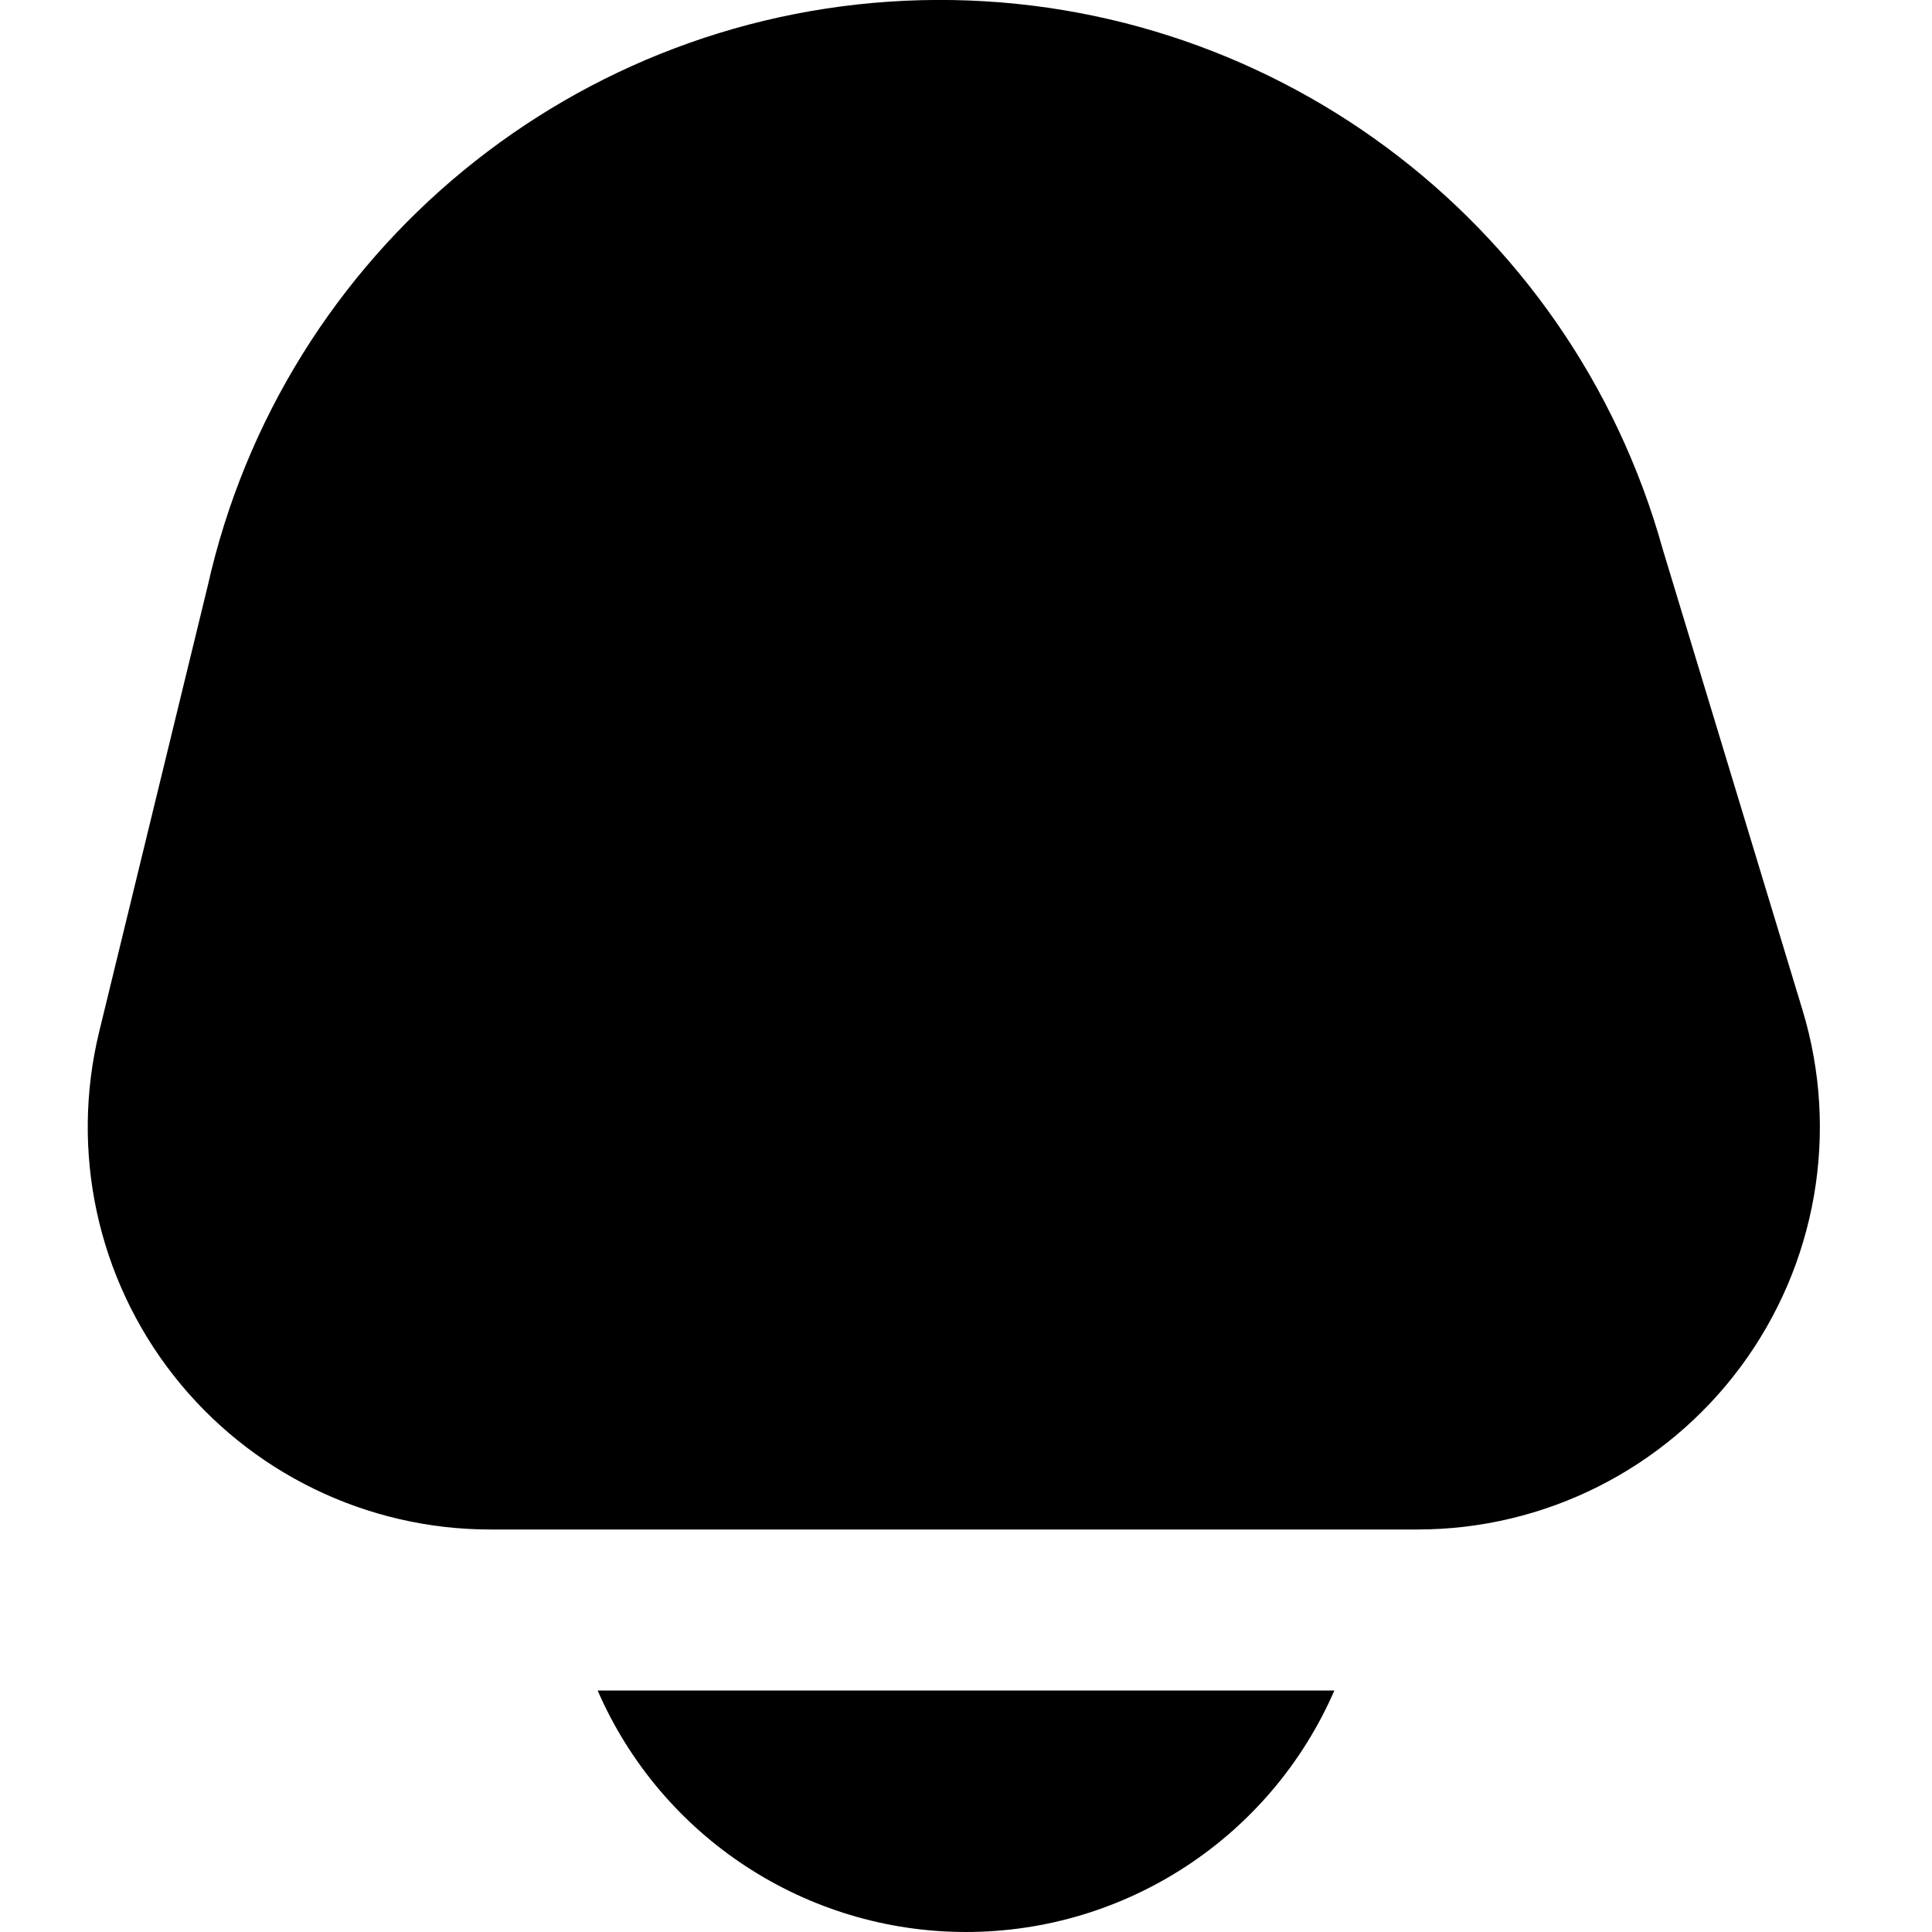
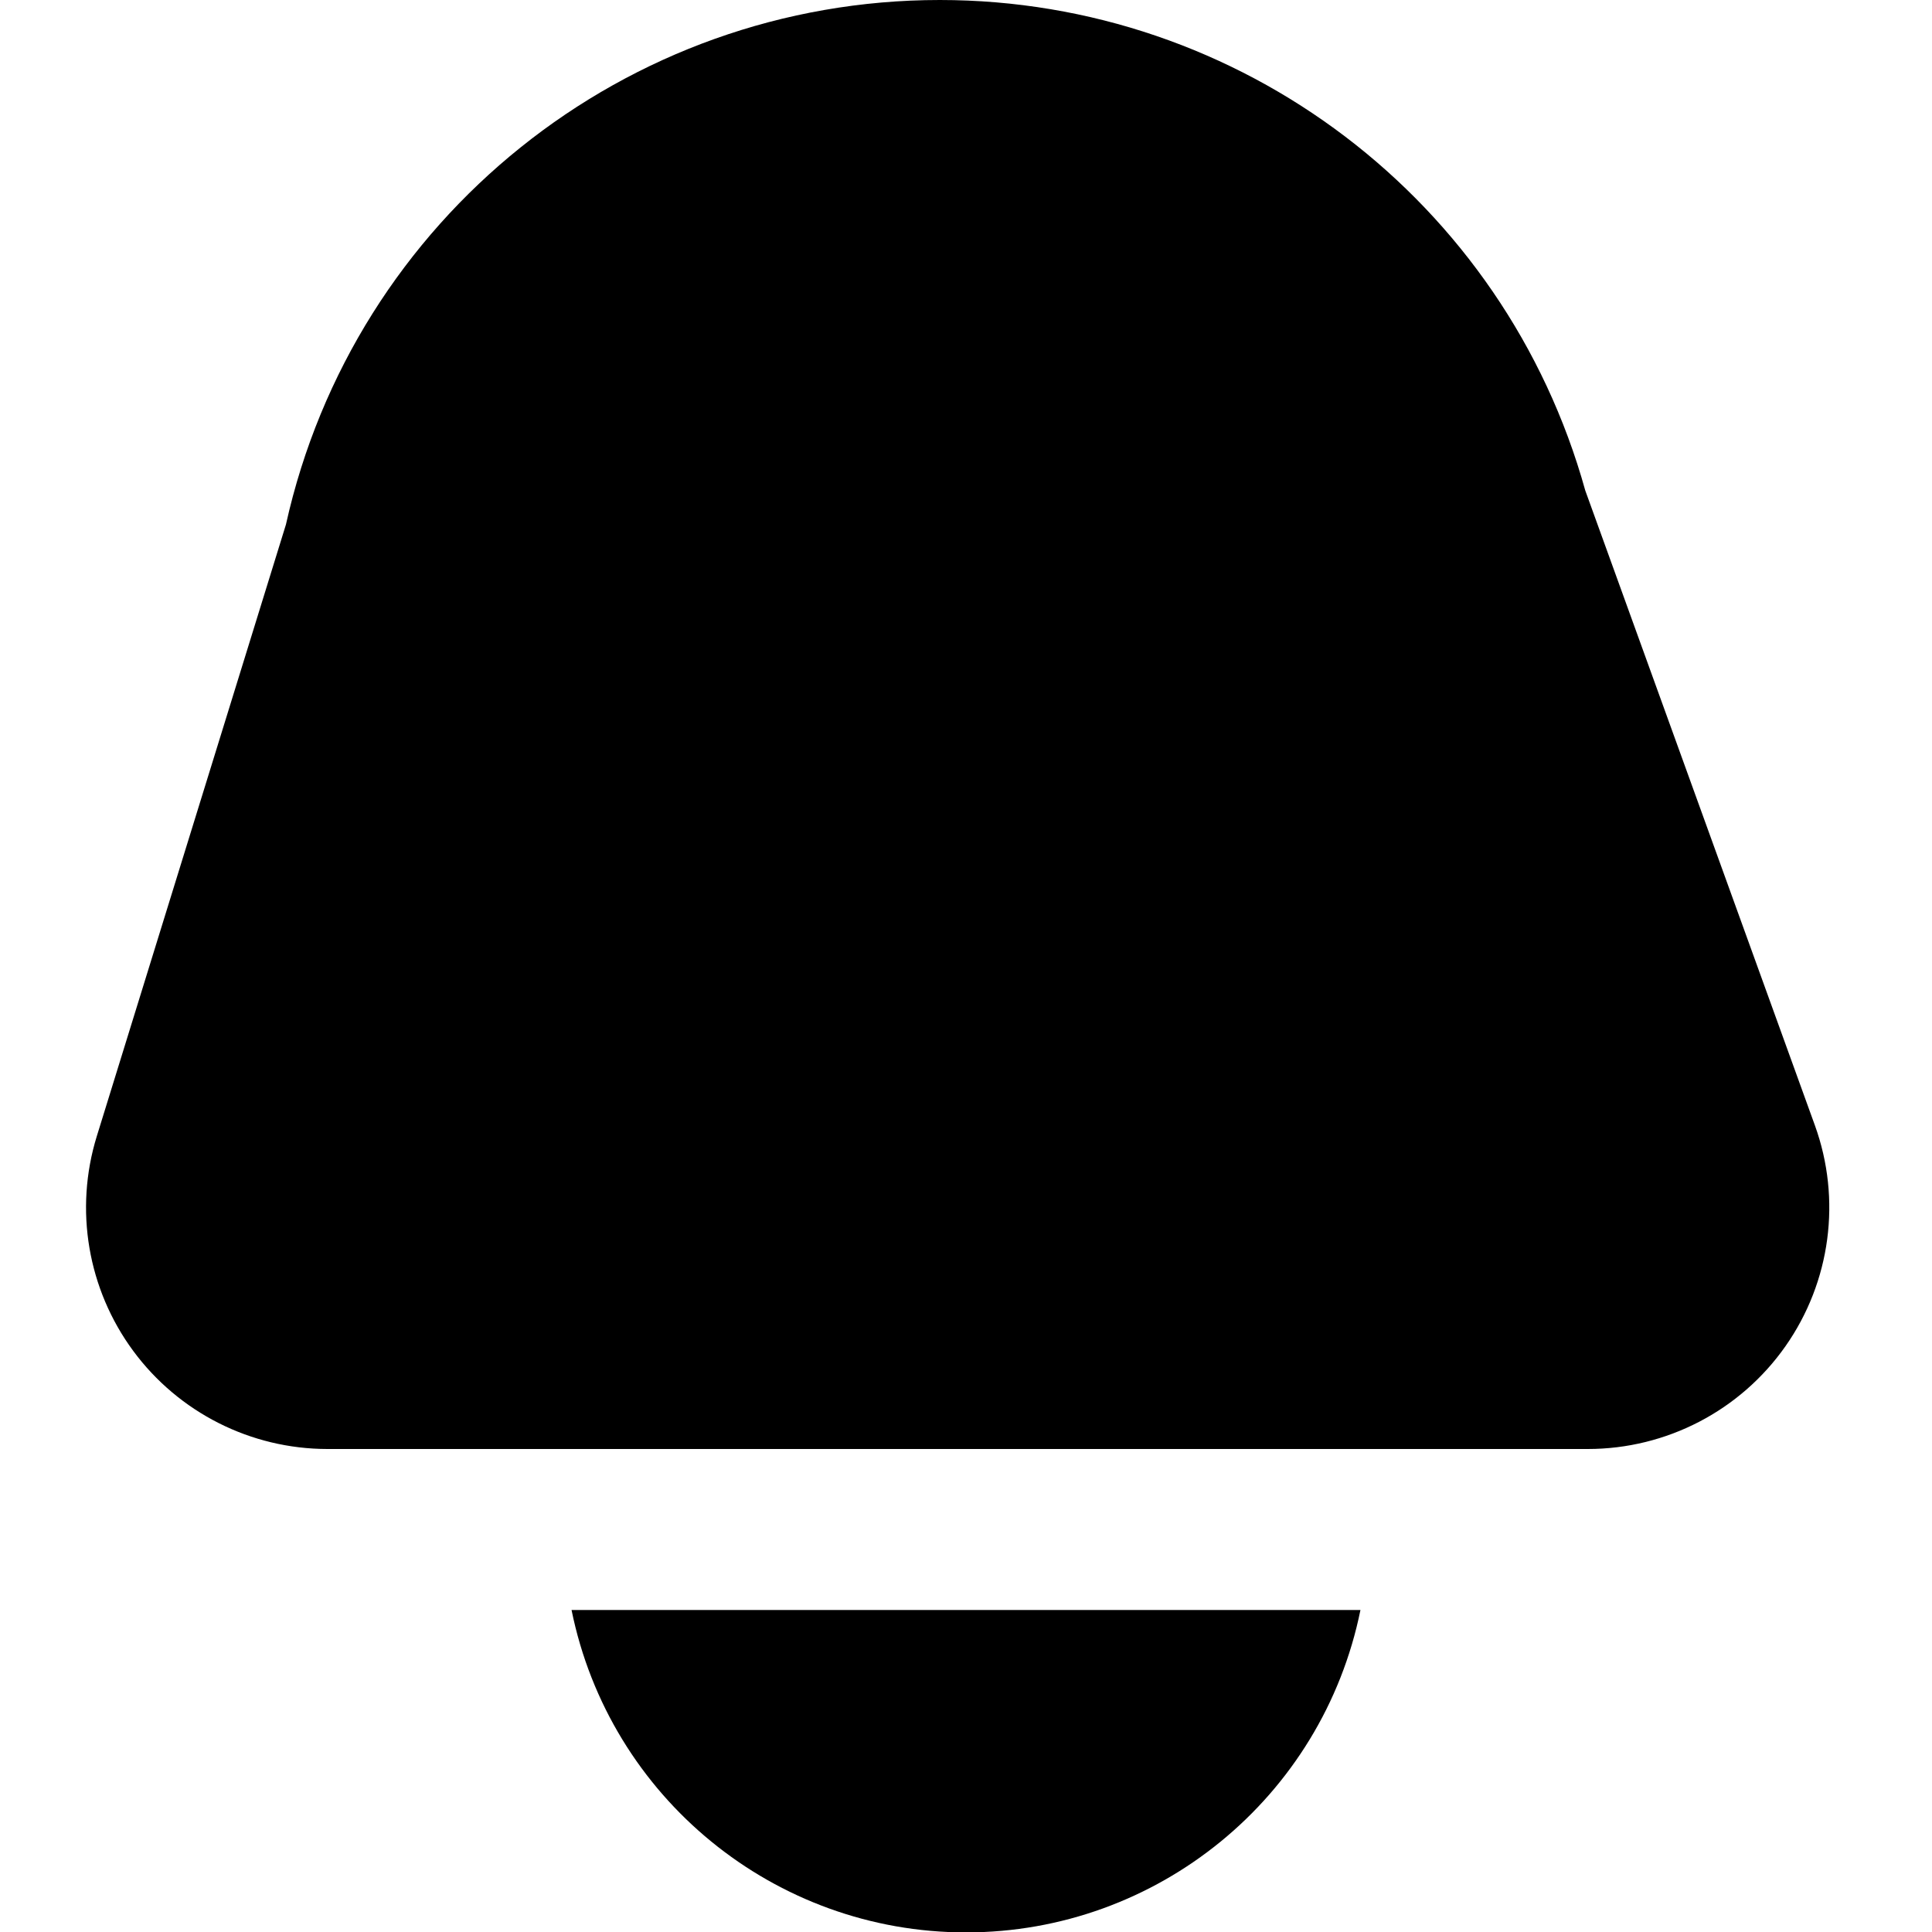
- <svg xmlns="http://www.w3.org/2000/svg" id="Filled" viewBox="0 0 24 24" width="512" height="512">
-   <path d="M7.424,21a4.99,4.99,0,0,0,9.152,0Z" />
-   <path d="M22.392,12.549,20.656,6.826A9.321,9.321,0,0,0,2.58,7.28L1.232,12.817A5,5,0,0,0,6.09,19H17.607a5,5,0,0,0,4.785-6.451Z" />
+ <svg xmlns="http://www.w3.org/2000/svg" id="Layer_1" data-name="Layer 1" viewBox="0 0 24 24" width="512" height="512">
+   <path d="M4.068,18H19.724a3,3,0,0,0,2.821-4.021L19.693,6.094A8.323,8.323,0,0,0,11.675,0h0A8.321,8.321,0,0,0,3.552,6.516l-2.35,7.6A3,3,0,0,0,4.068,18Z" />
+   <path d="M7.1,20a5,5,0,0,0,9.8,0Z" />
</svg>
